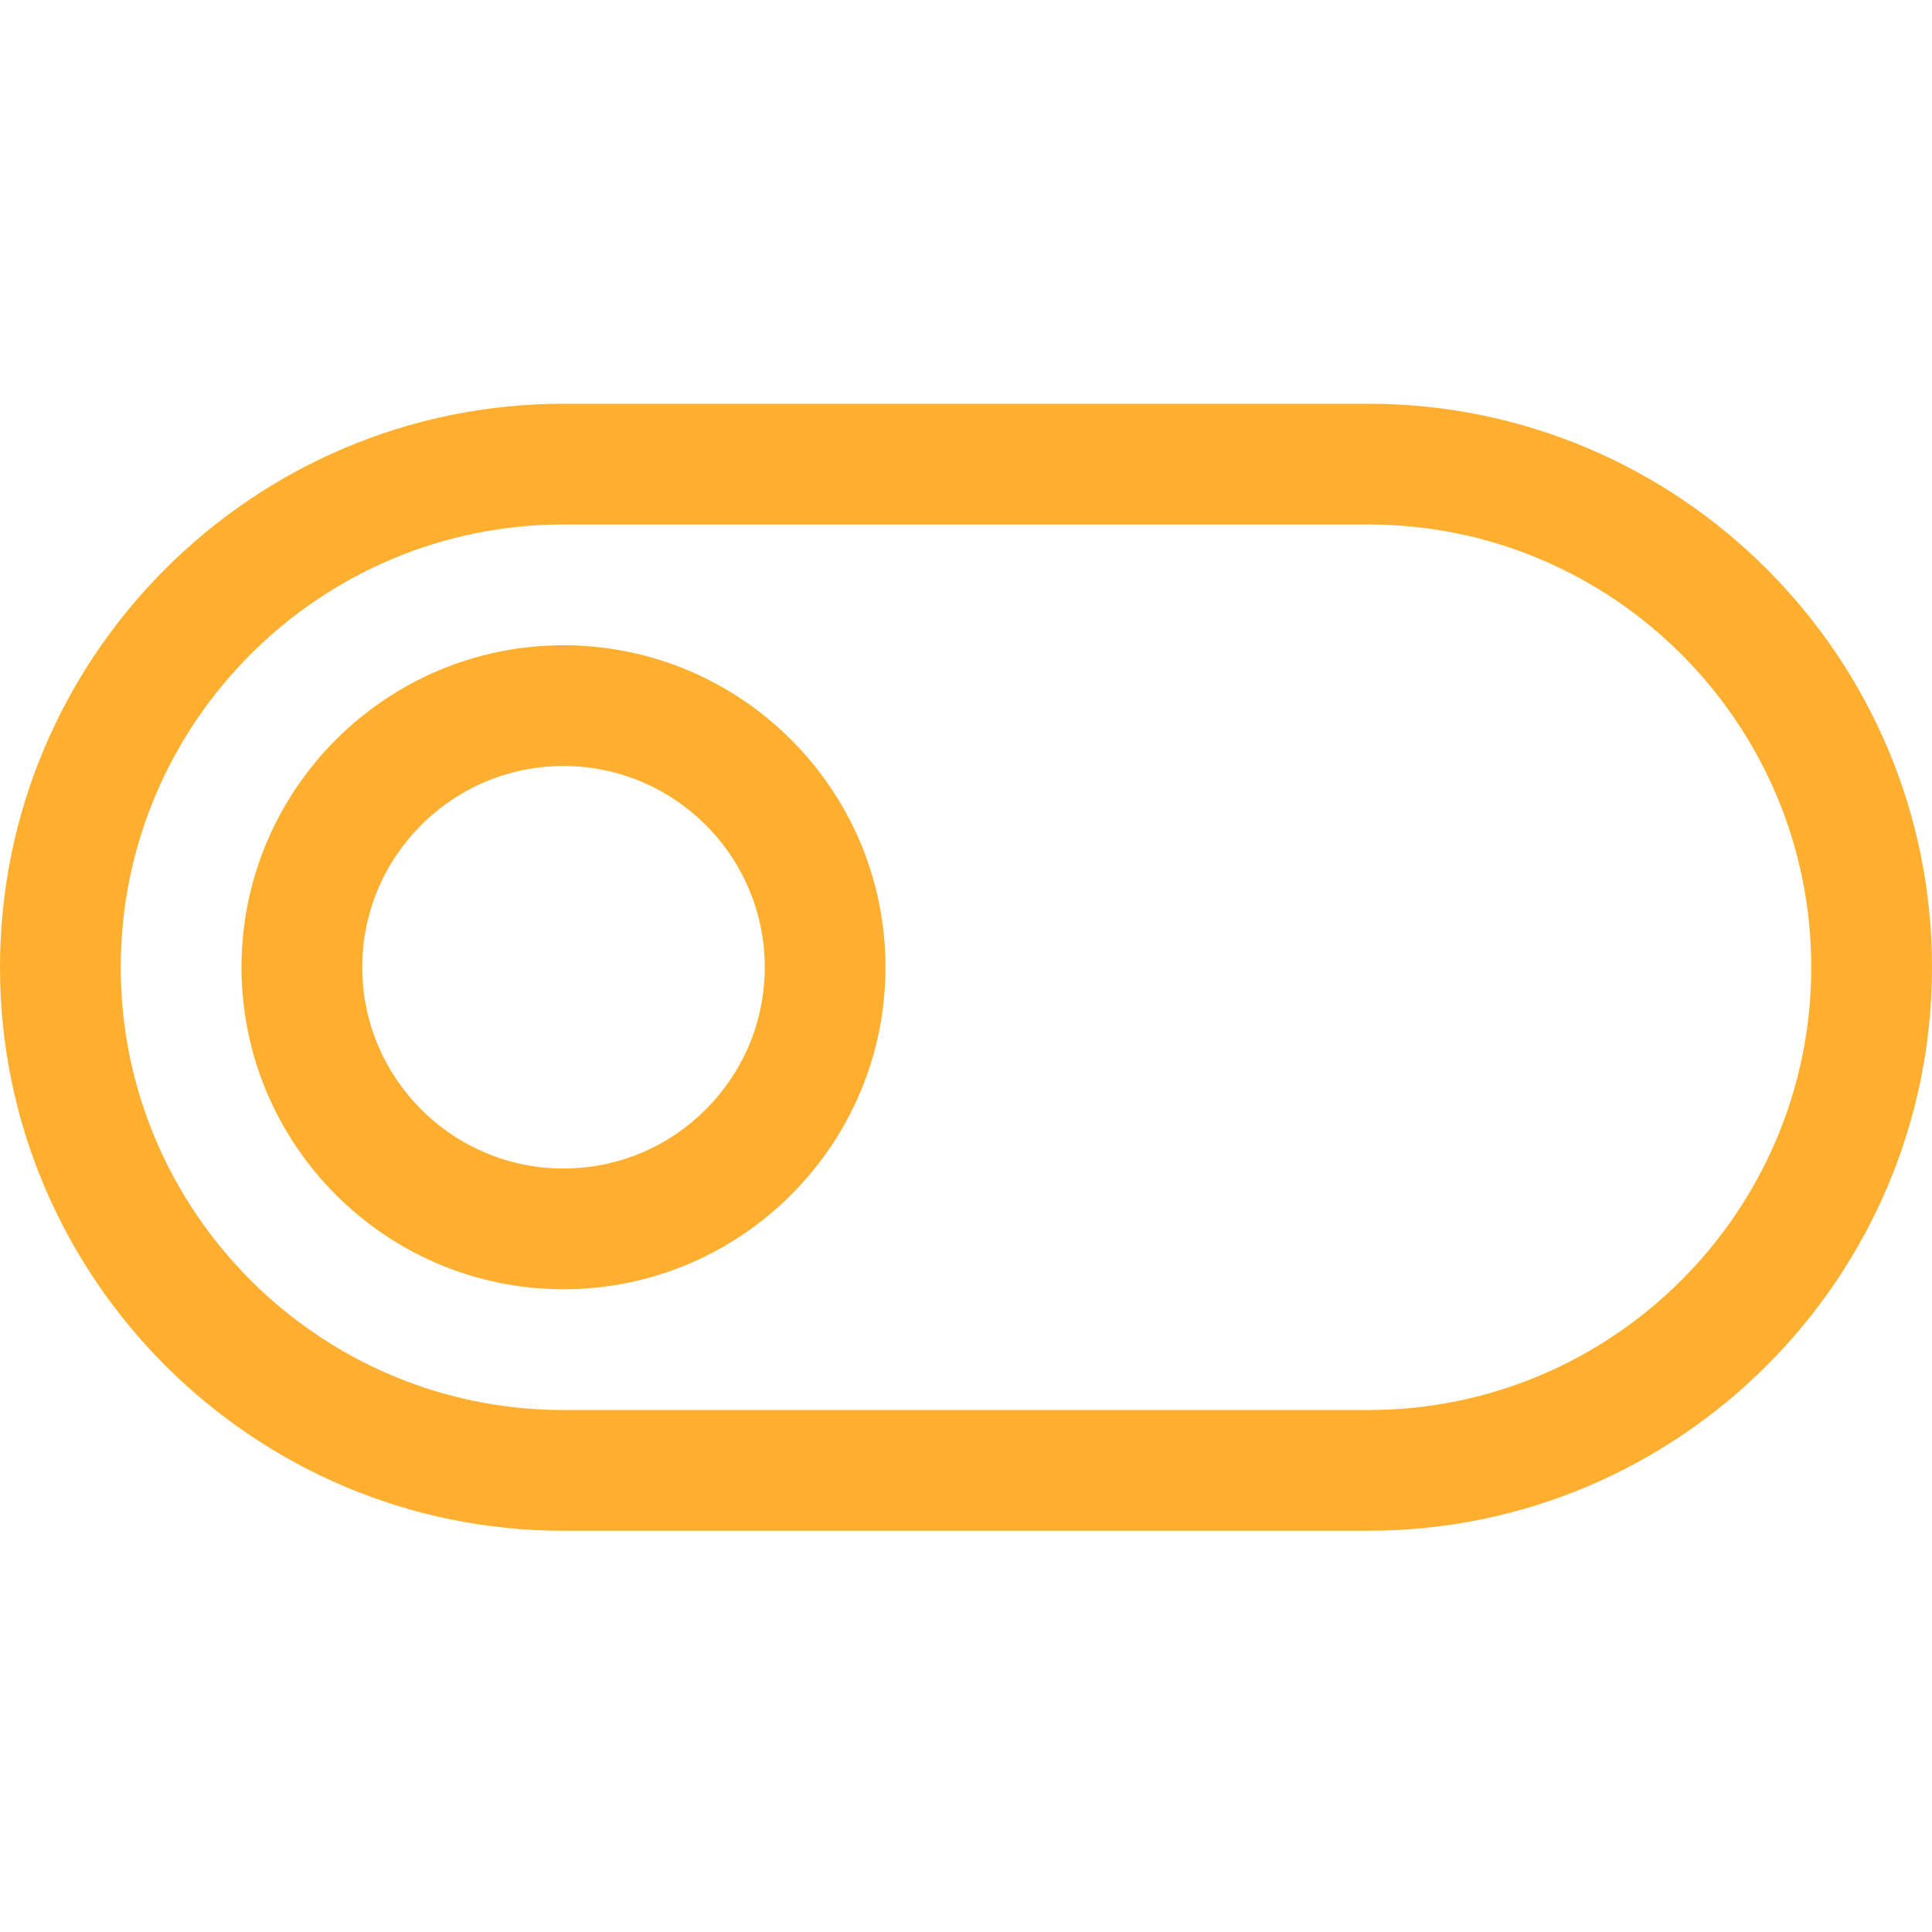
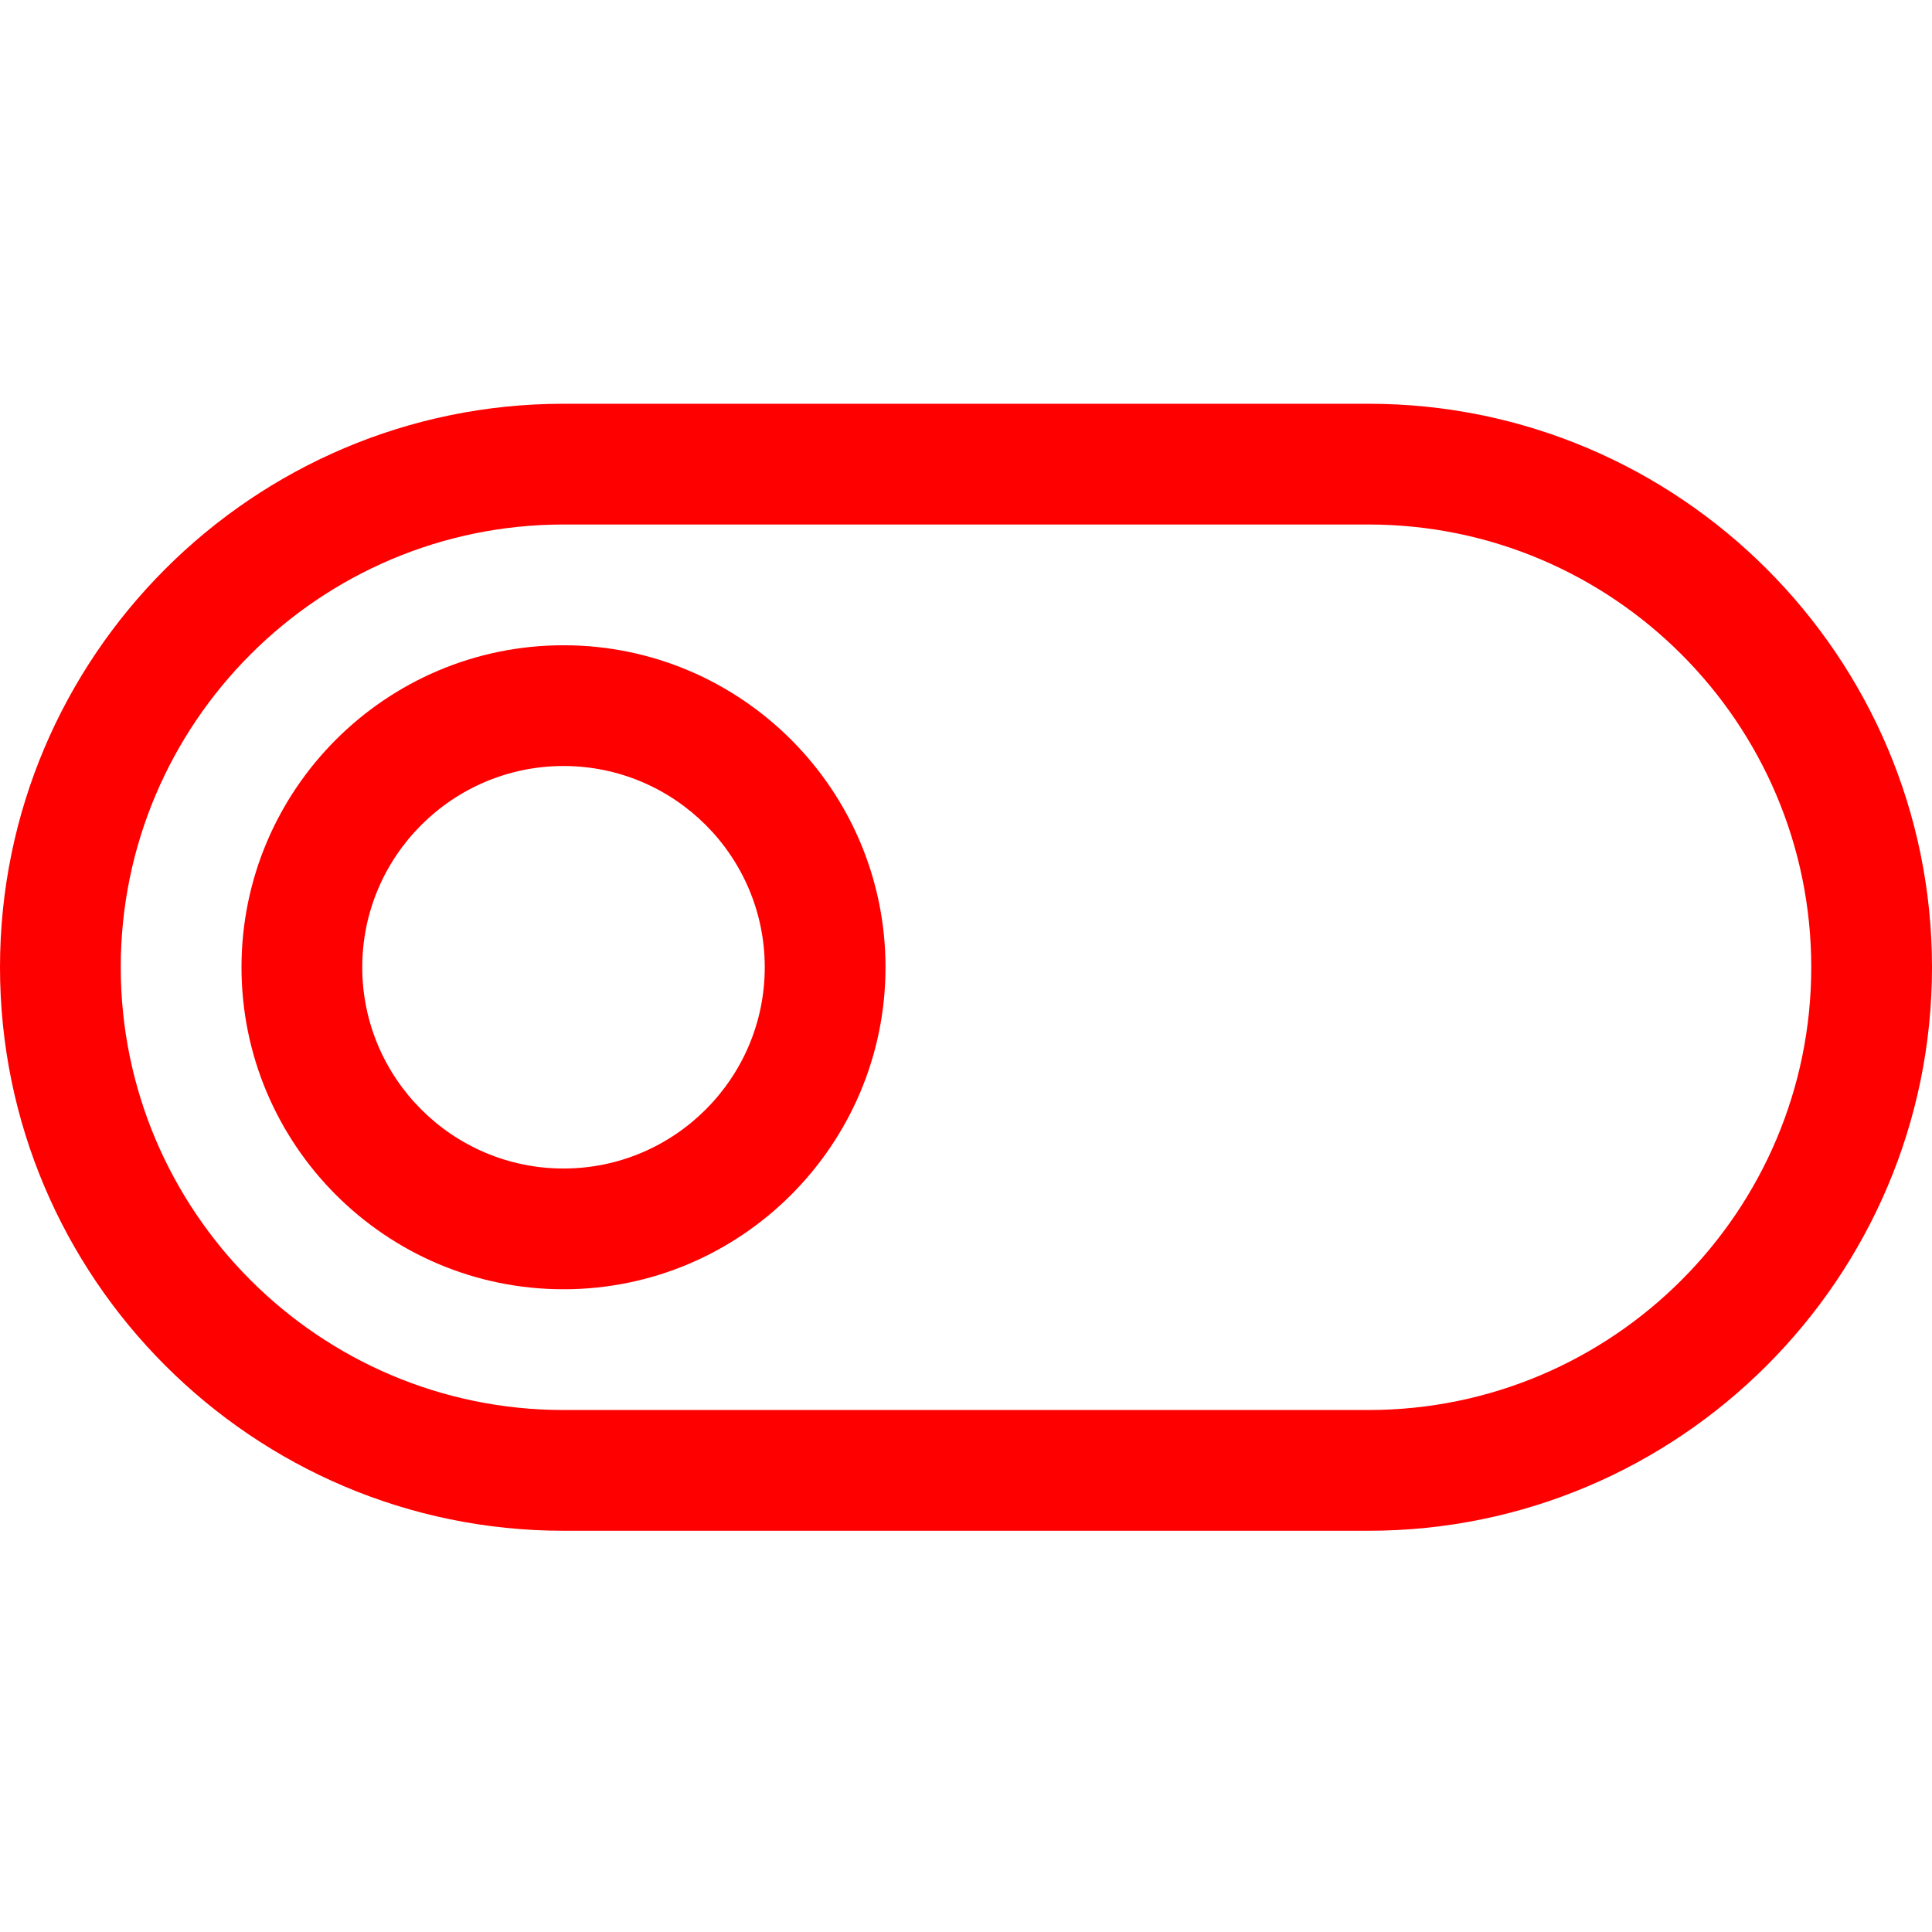
- <svg xmlns="http://www.w3.org/2000/svg" x="0px" y="0px" width="800px" height="800px" viewBox="0 -107 512 512" fill="#ffaf30" xml:space="preserve">
+ <svg xmlns="http://www.w3.org/2000/svg" x="0px" y="0px" width="800px" height="800px" viewBox="0 -107 512 512" fill="#ff0000" xml:space="preserve">
  <g>
    <g>
      <path d="m362.668 298.668h-213.336c-82.344 0-149.332-67.008-149.332-149.336 0-82.324 66.988-149.332 149.332-149.332h213.336c82.344 0 149.332 67.008 149.332 149.332 0 82.328-66.988 149.336-149.332 149.336zm-213.336-266.668c-64.703 0-117.332 52.652-117.332 117.332 0 64.684 52.629 117.336 117.332 117.336h213.336c64.703 0 117.332-52.652 117.332-117.336 0-64.68-52.629-117.332-117.332-117.332zm0 0" />
      <path d="m149.332 234.668c-47.059 0-85.332-38.273-85.332-85.336 0-47.059 38.273-85.332 85.332-85.332 47.062 0 85.336 38.273 85.336 85.332 0 47.062-38.273 85.336-85.336 85.336zm0-138.668c-29.395 0-53.332 23.914-53.332 53.332 0 29.422 23.938 53.336 53.332 53.336 29.398 0 53.336-23.914 53.336-53.336 0-29.418-23.938-53.332-53.336-53.332zm0 0" />
      <rect x="274.51" y="415.214" width="40.559" height="42.367" />
    </g>
  </g>
  <g>
</g>
  <g>
</g>
  <g>
</g>
  <g>
</g>
  <g>
</g>
  <g>
</g>
  <g>
</g>
  <g>
</g>
  <g>
</g>
  <g>
</g>
  <g>
</g>
  <g>
</g>
  <g>
</g>
  <g>
</g>
  <g>
</g>
</svg>
